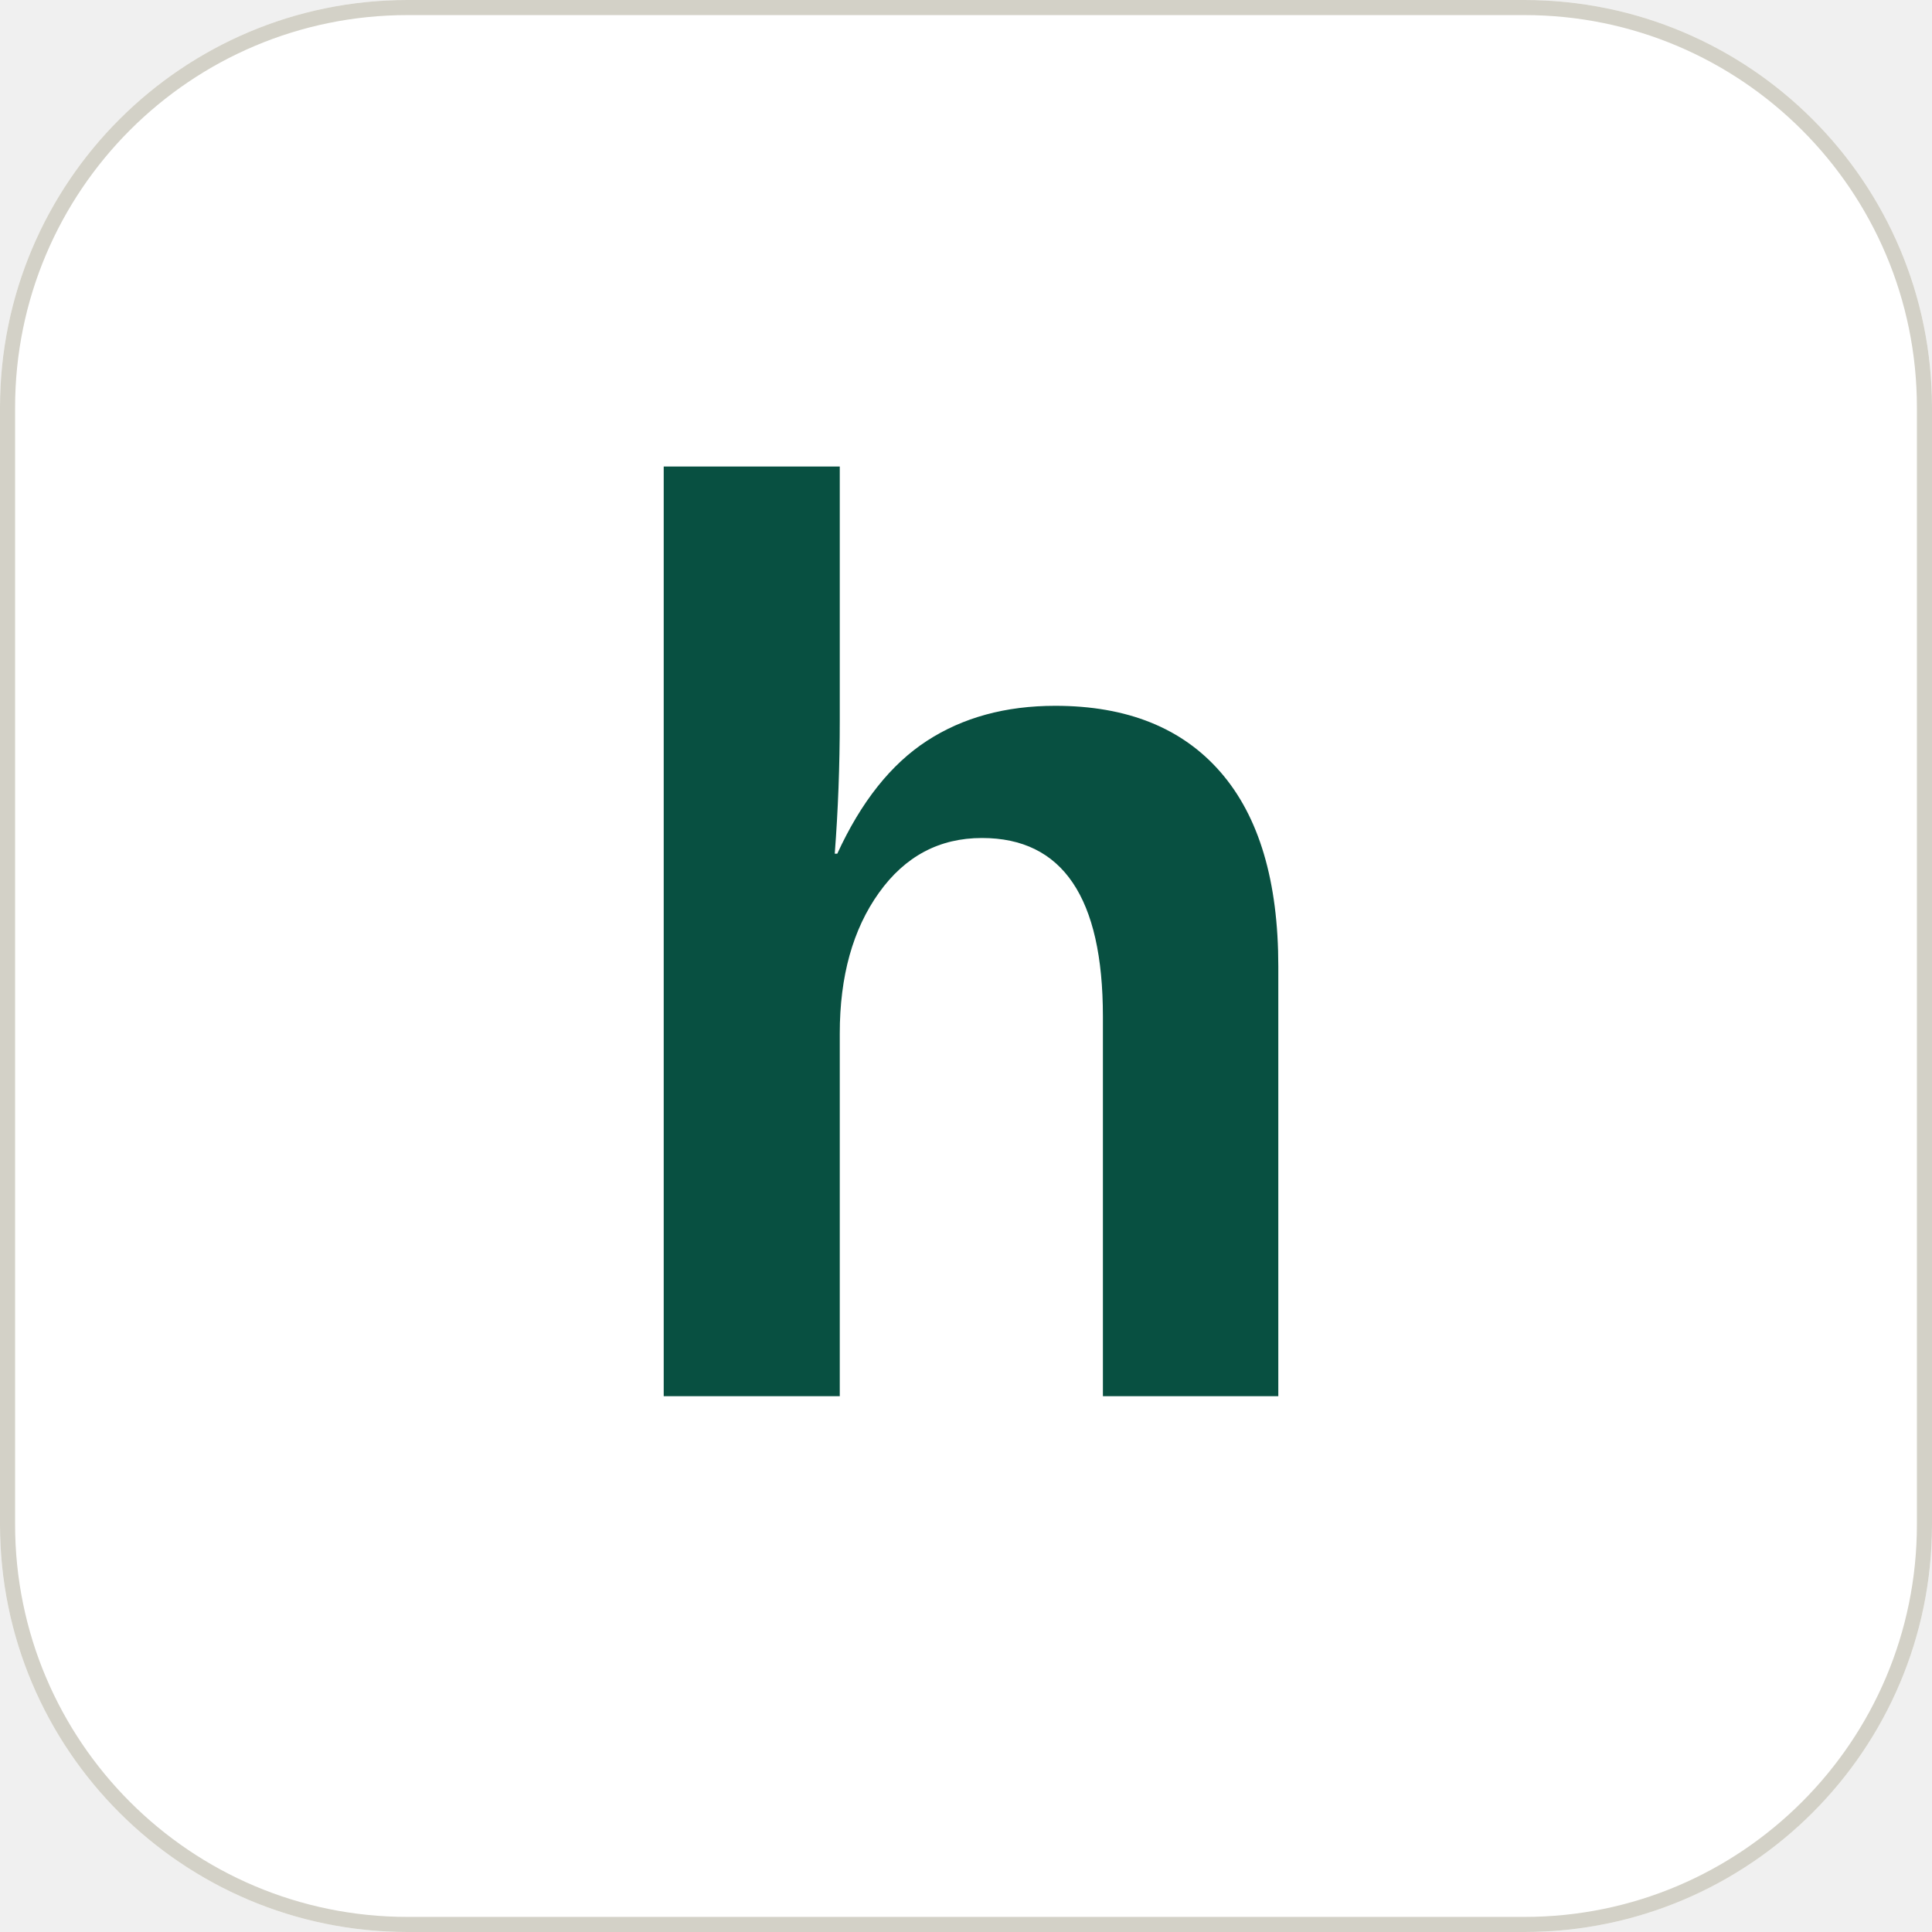
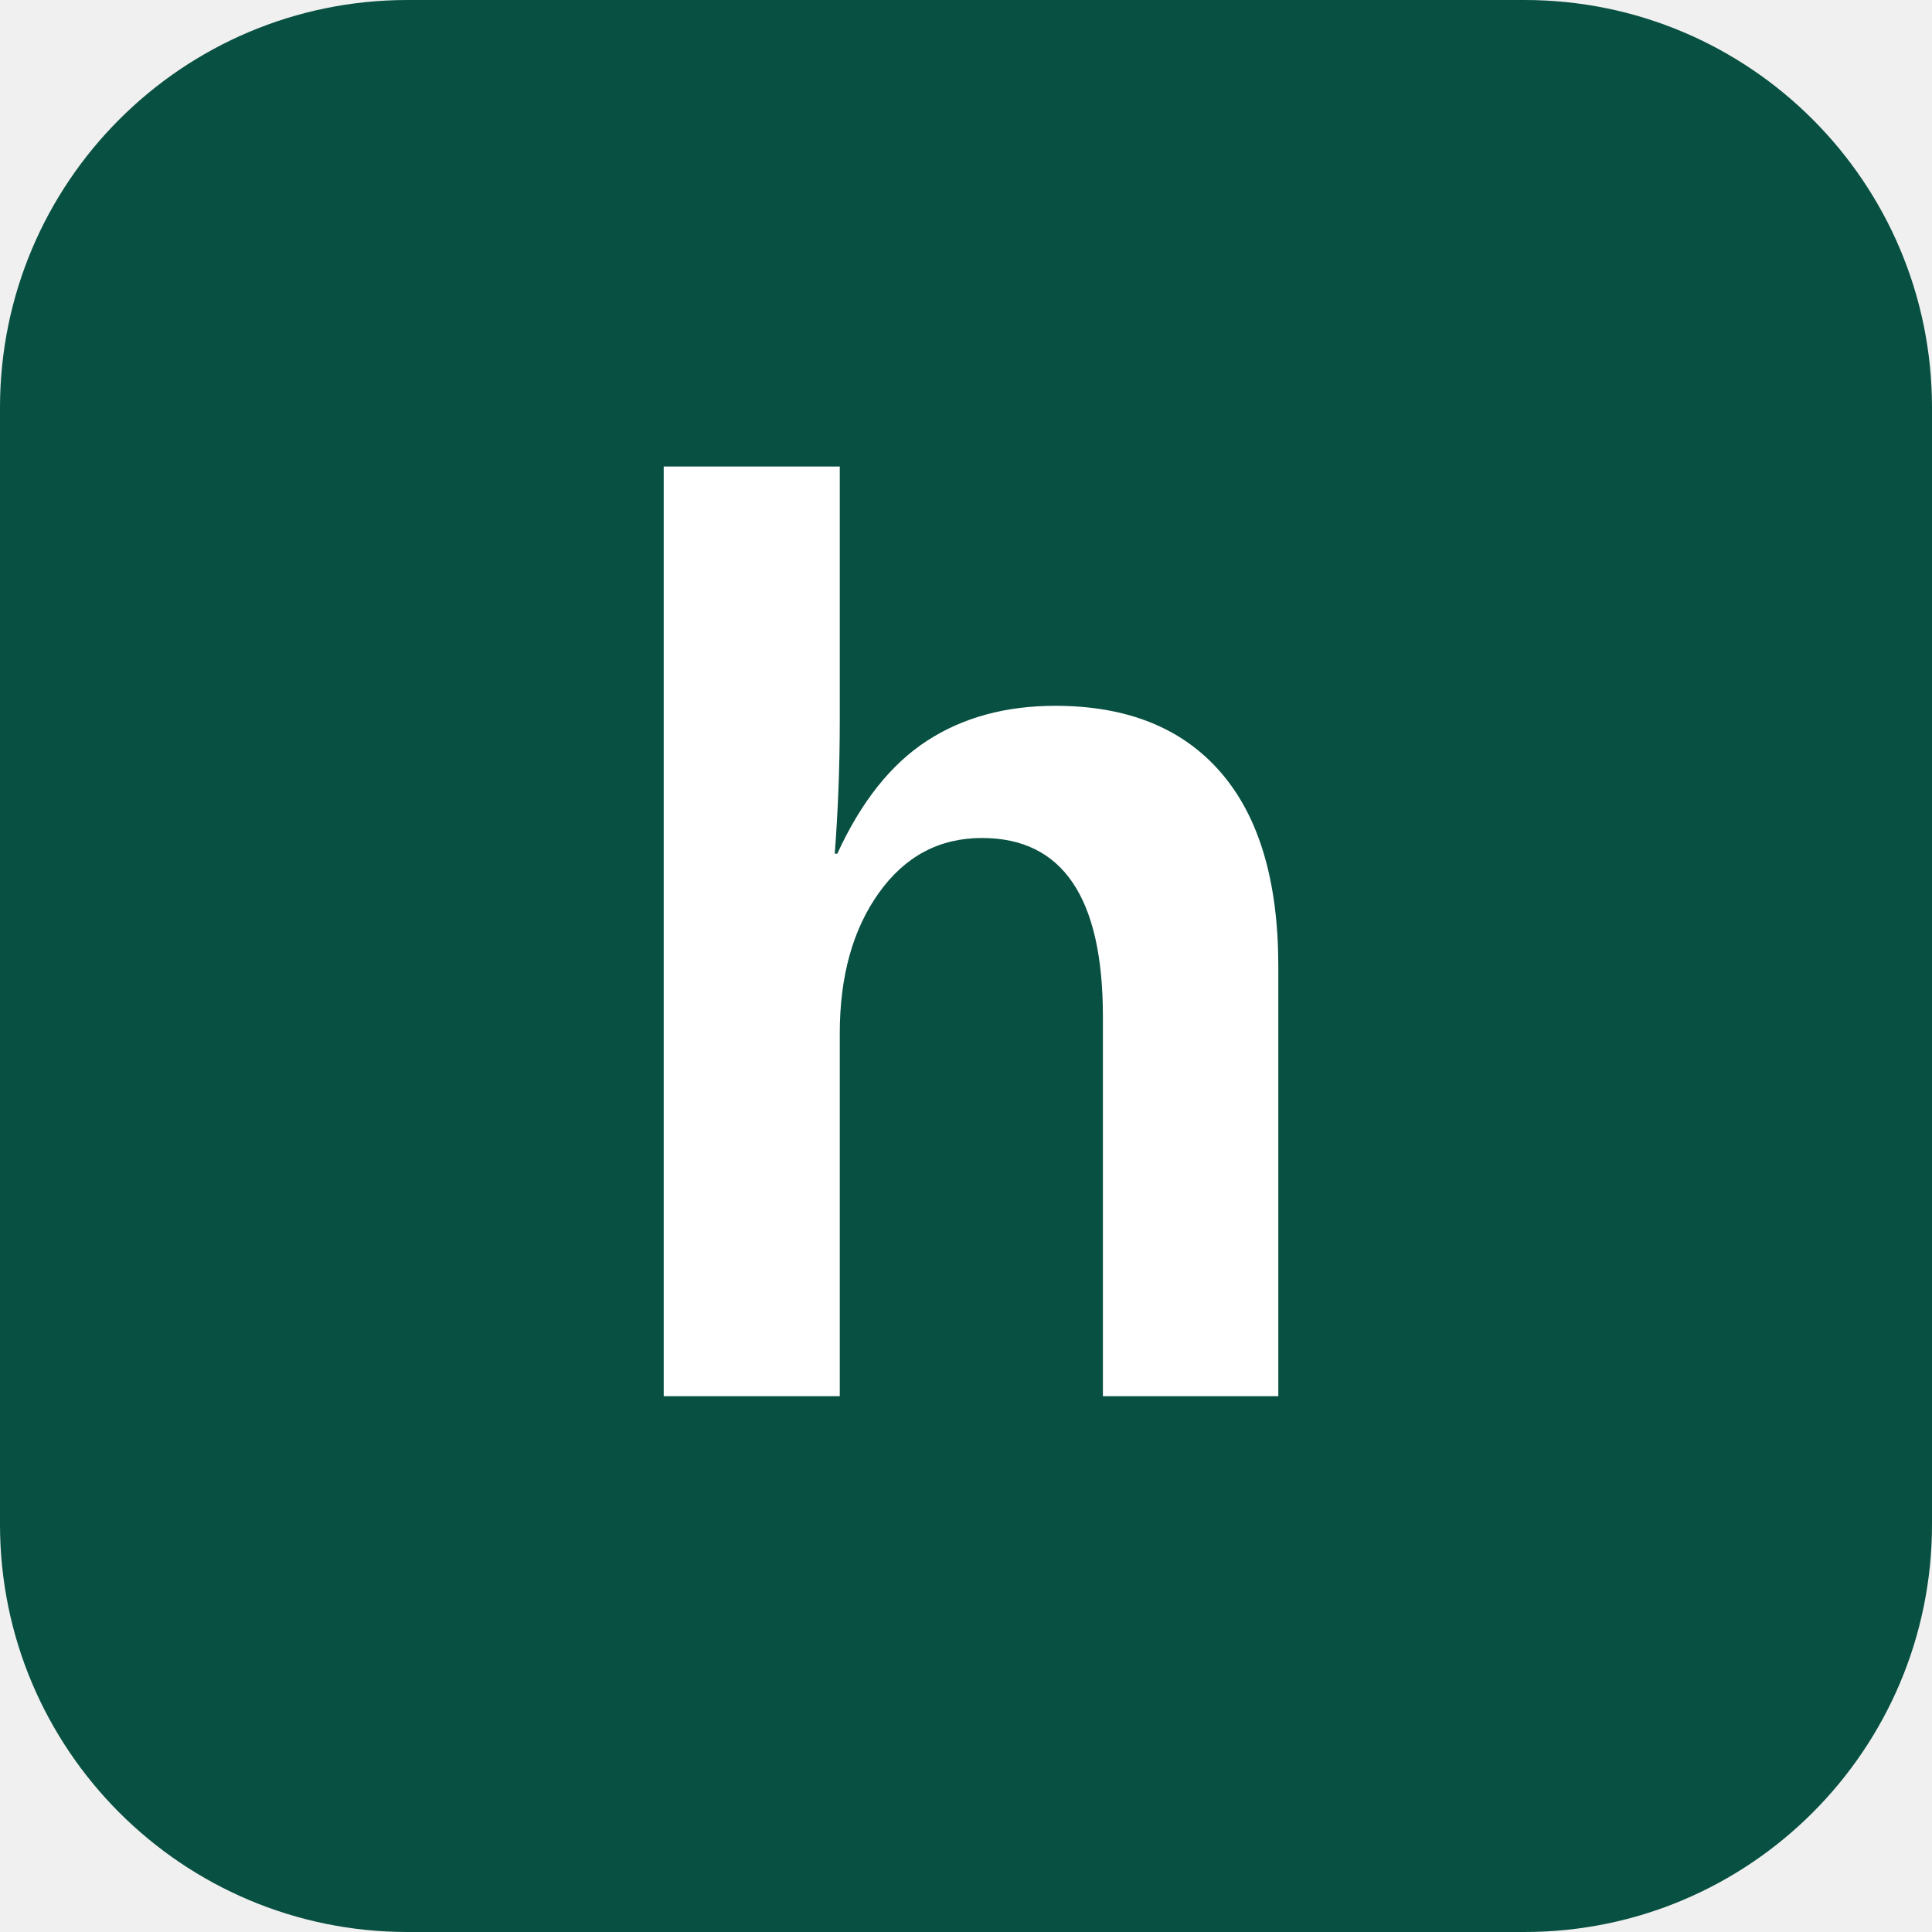
<svg xmlns="http://www.w3.org/2000/svg" viewBox="0 0 512 512">
-   <rect width="512" height="512" rx="108" fill="#ffffff" />
-   <rect x="2" y="2" width="508" height="508" rx="106" fill="none" stroke="#D3D1C7" stroke-width="4" />
-   <text x="256" y="370" font-family="Arial, Helvetica, sans-serif" font-size="340" font-weight="700" fill="#085041" text-anchor="middle">h</text>
+   <rect width="512" height="512" rx="108" fill="#085041" />
+   <text x="256" y="370" font-family="Arial, Helvetica, sans-serif" font-size="340" font-weight="700" fill="#ffffff" text-anchor="middle">h</text>
</svg>
